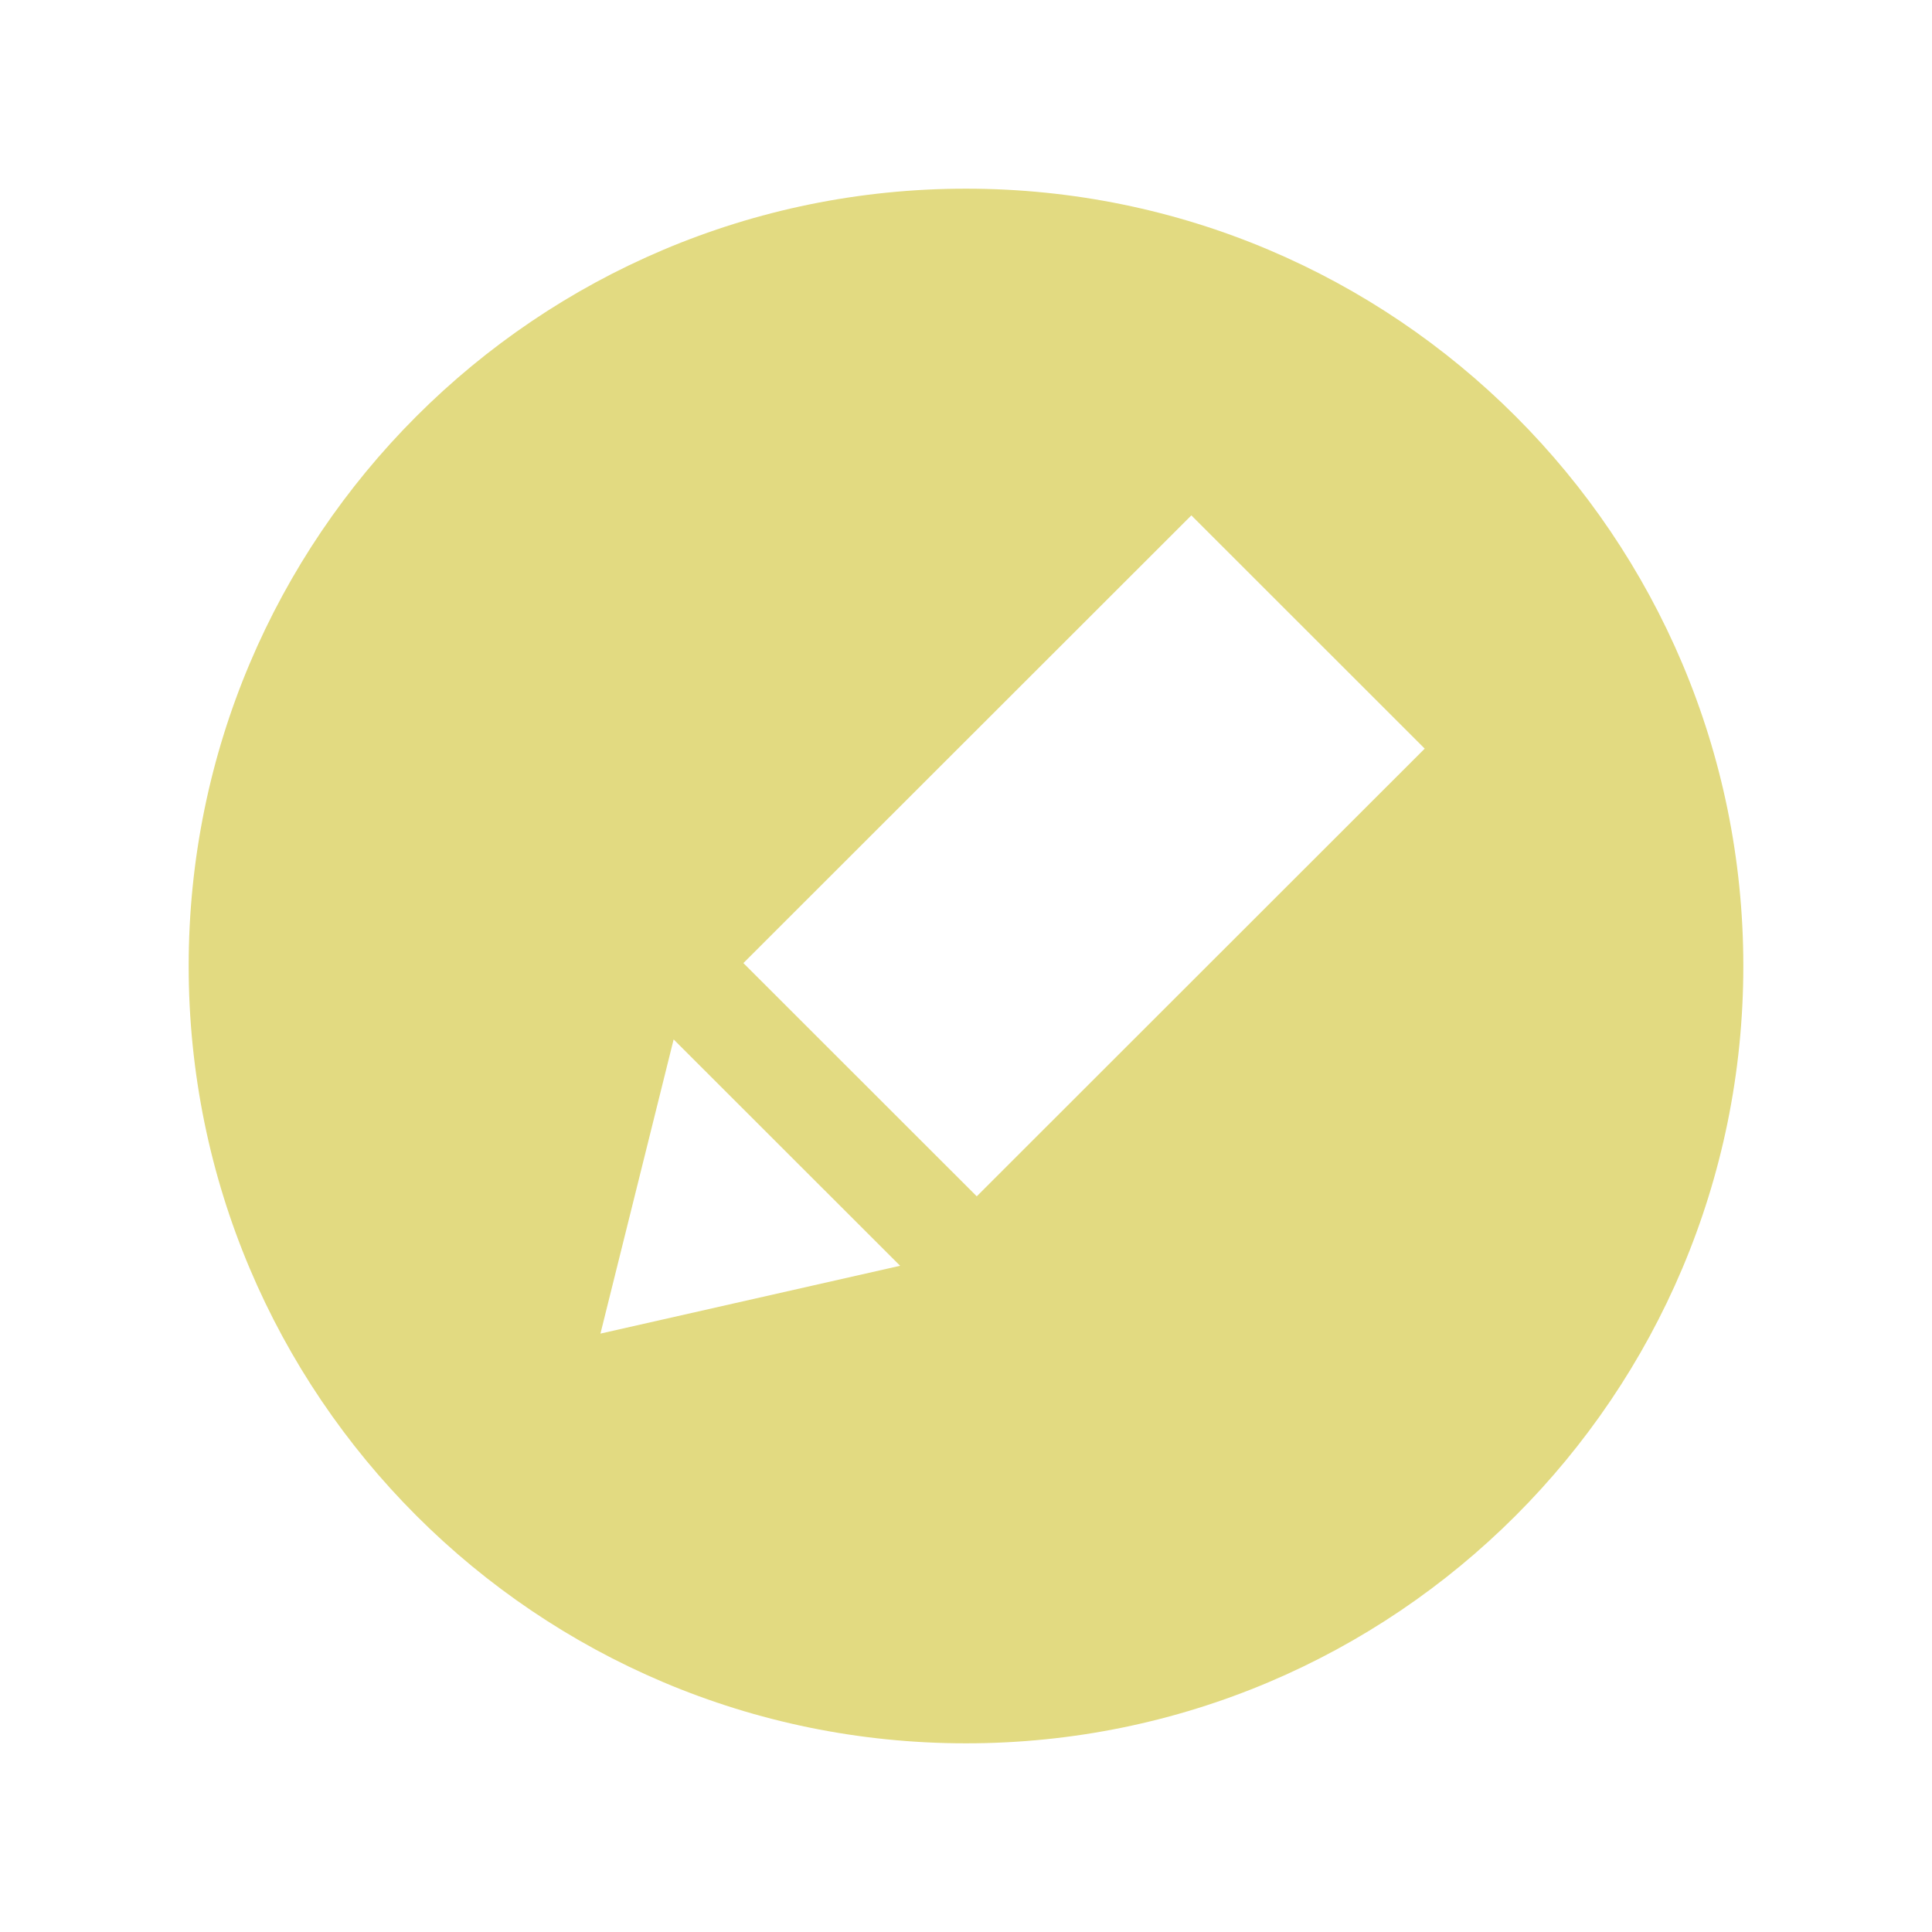
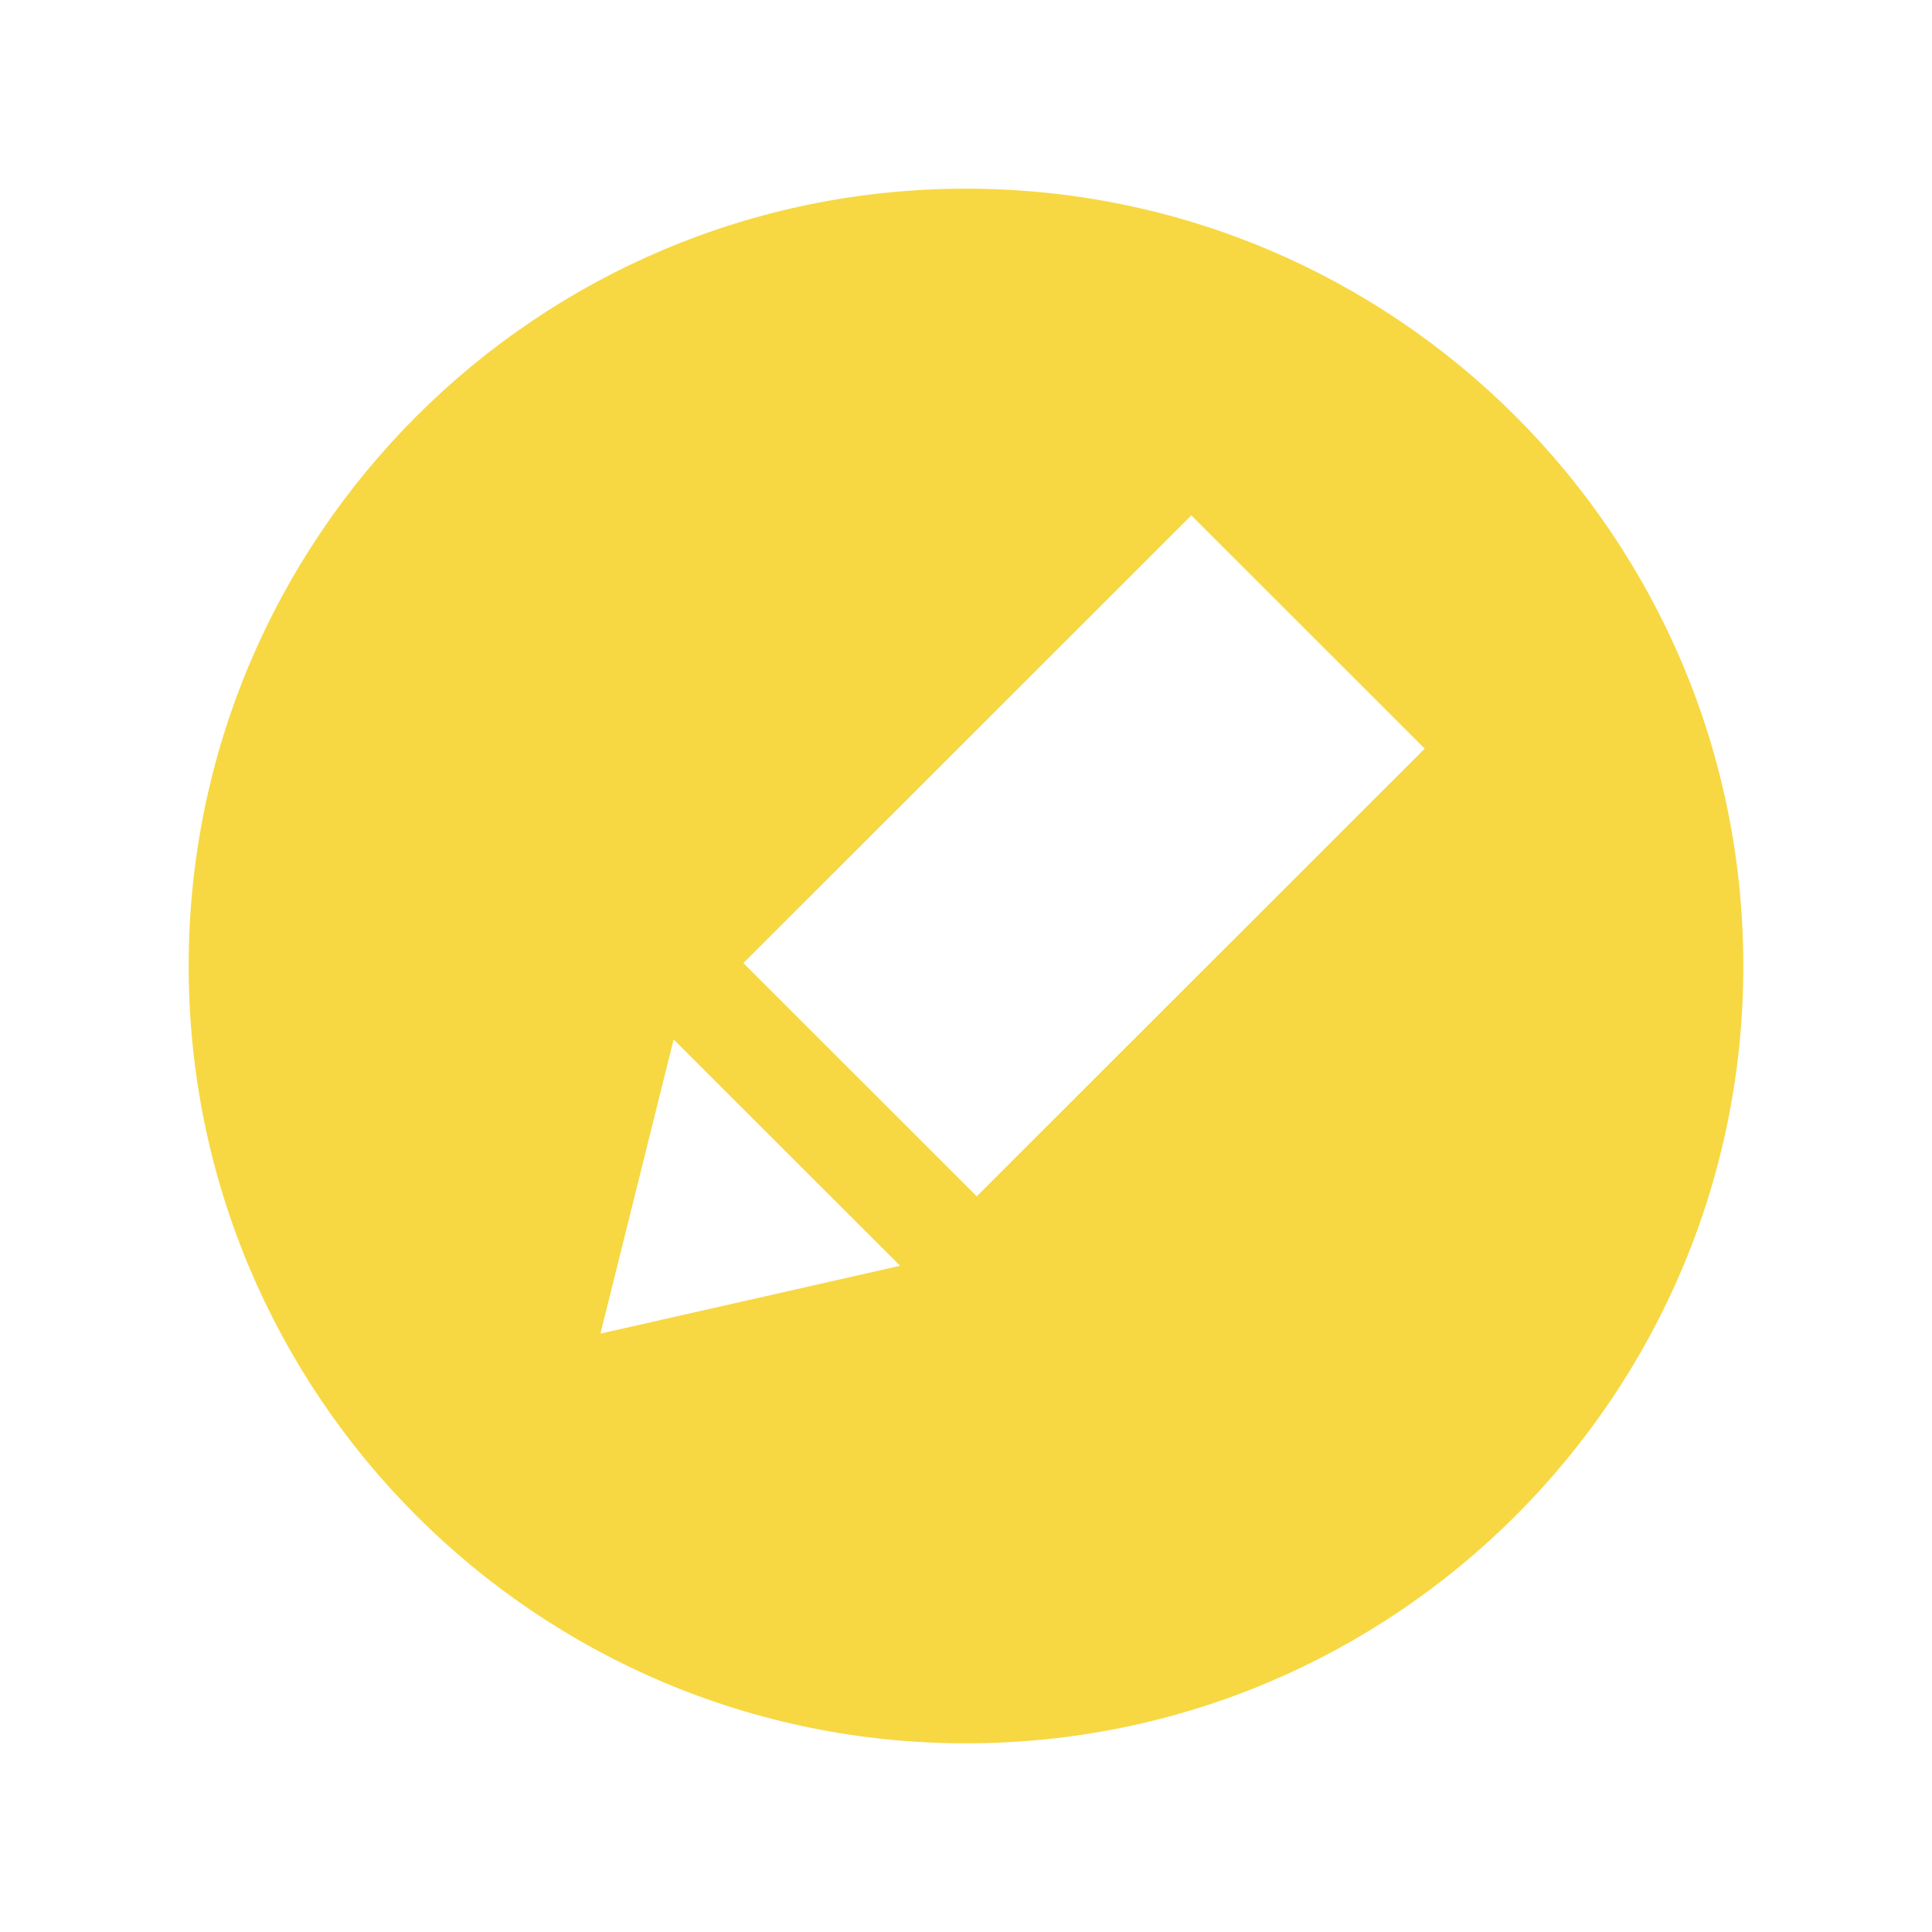
<svg xmlns="http://www.w3.org/2000/svg" version="1.1" x="0px" y="0px" width="20px" height="20px" viewBox="0 0 512 512" enable-background="new 0 0 512 512" xml:space="preserve">
-   <path id="edit-9-icon" fill="#E2DA81" d="M256,50C142.229,50,50,142.229,50,256s92.229,206,206,206s206-92.229,206-206S369.771,50,256,50z       M159.126,353.418l19.396-77.96l60.02,59.984L159.126,353.418z M258.85,317.037l-61.846-61.812l118.718-118.643l61.843,61.812      L258.85,317.037z" />
+   <path id="edit-9-icon" fill="#F7D842" d="M256,50C142.229,50,50,142.229,50,256s92.229,206,206,206s206-92.229,206-206S369.771,50,256,50z       M159.126,353.418l19.396-77.96l60.02,59.984L159.126,353.418z M258.85,317.037l-61.846-61.812l118.718-118.643l61.843,61.812      L258.85,317.037z" />
</svg>
